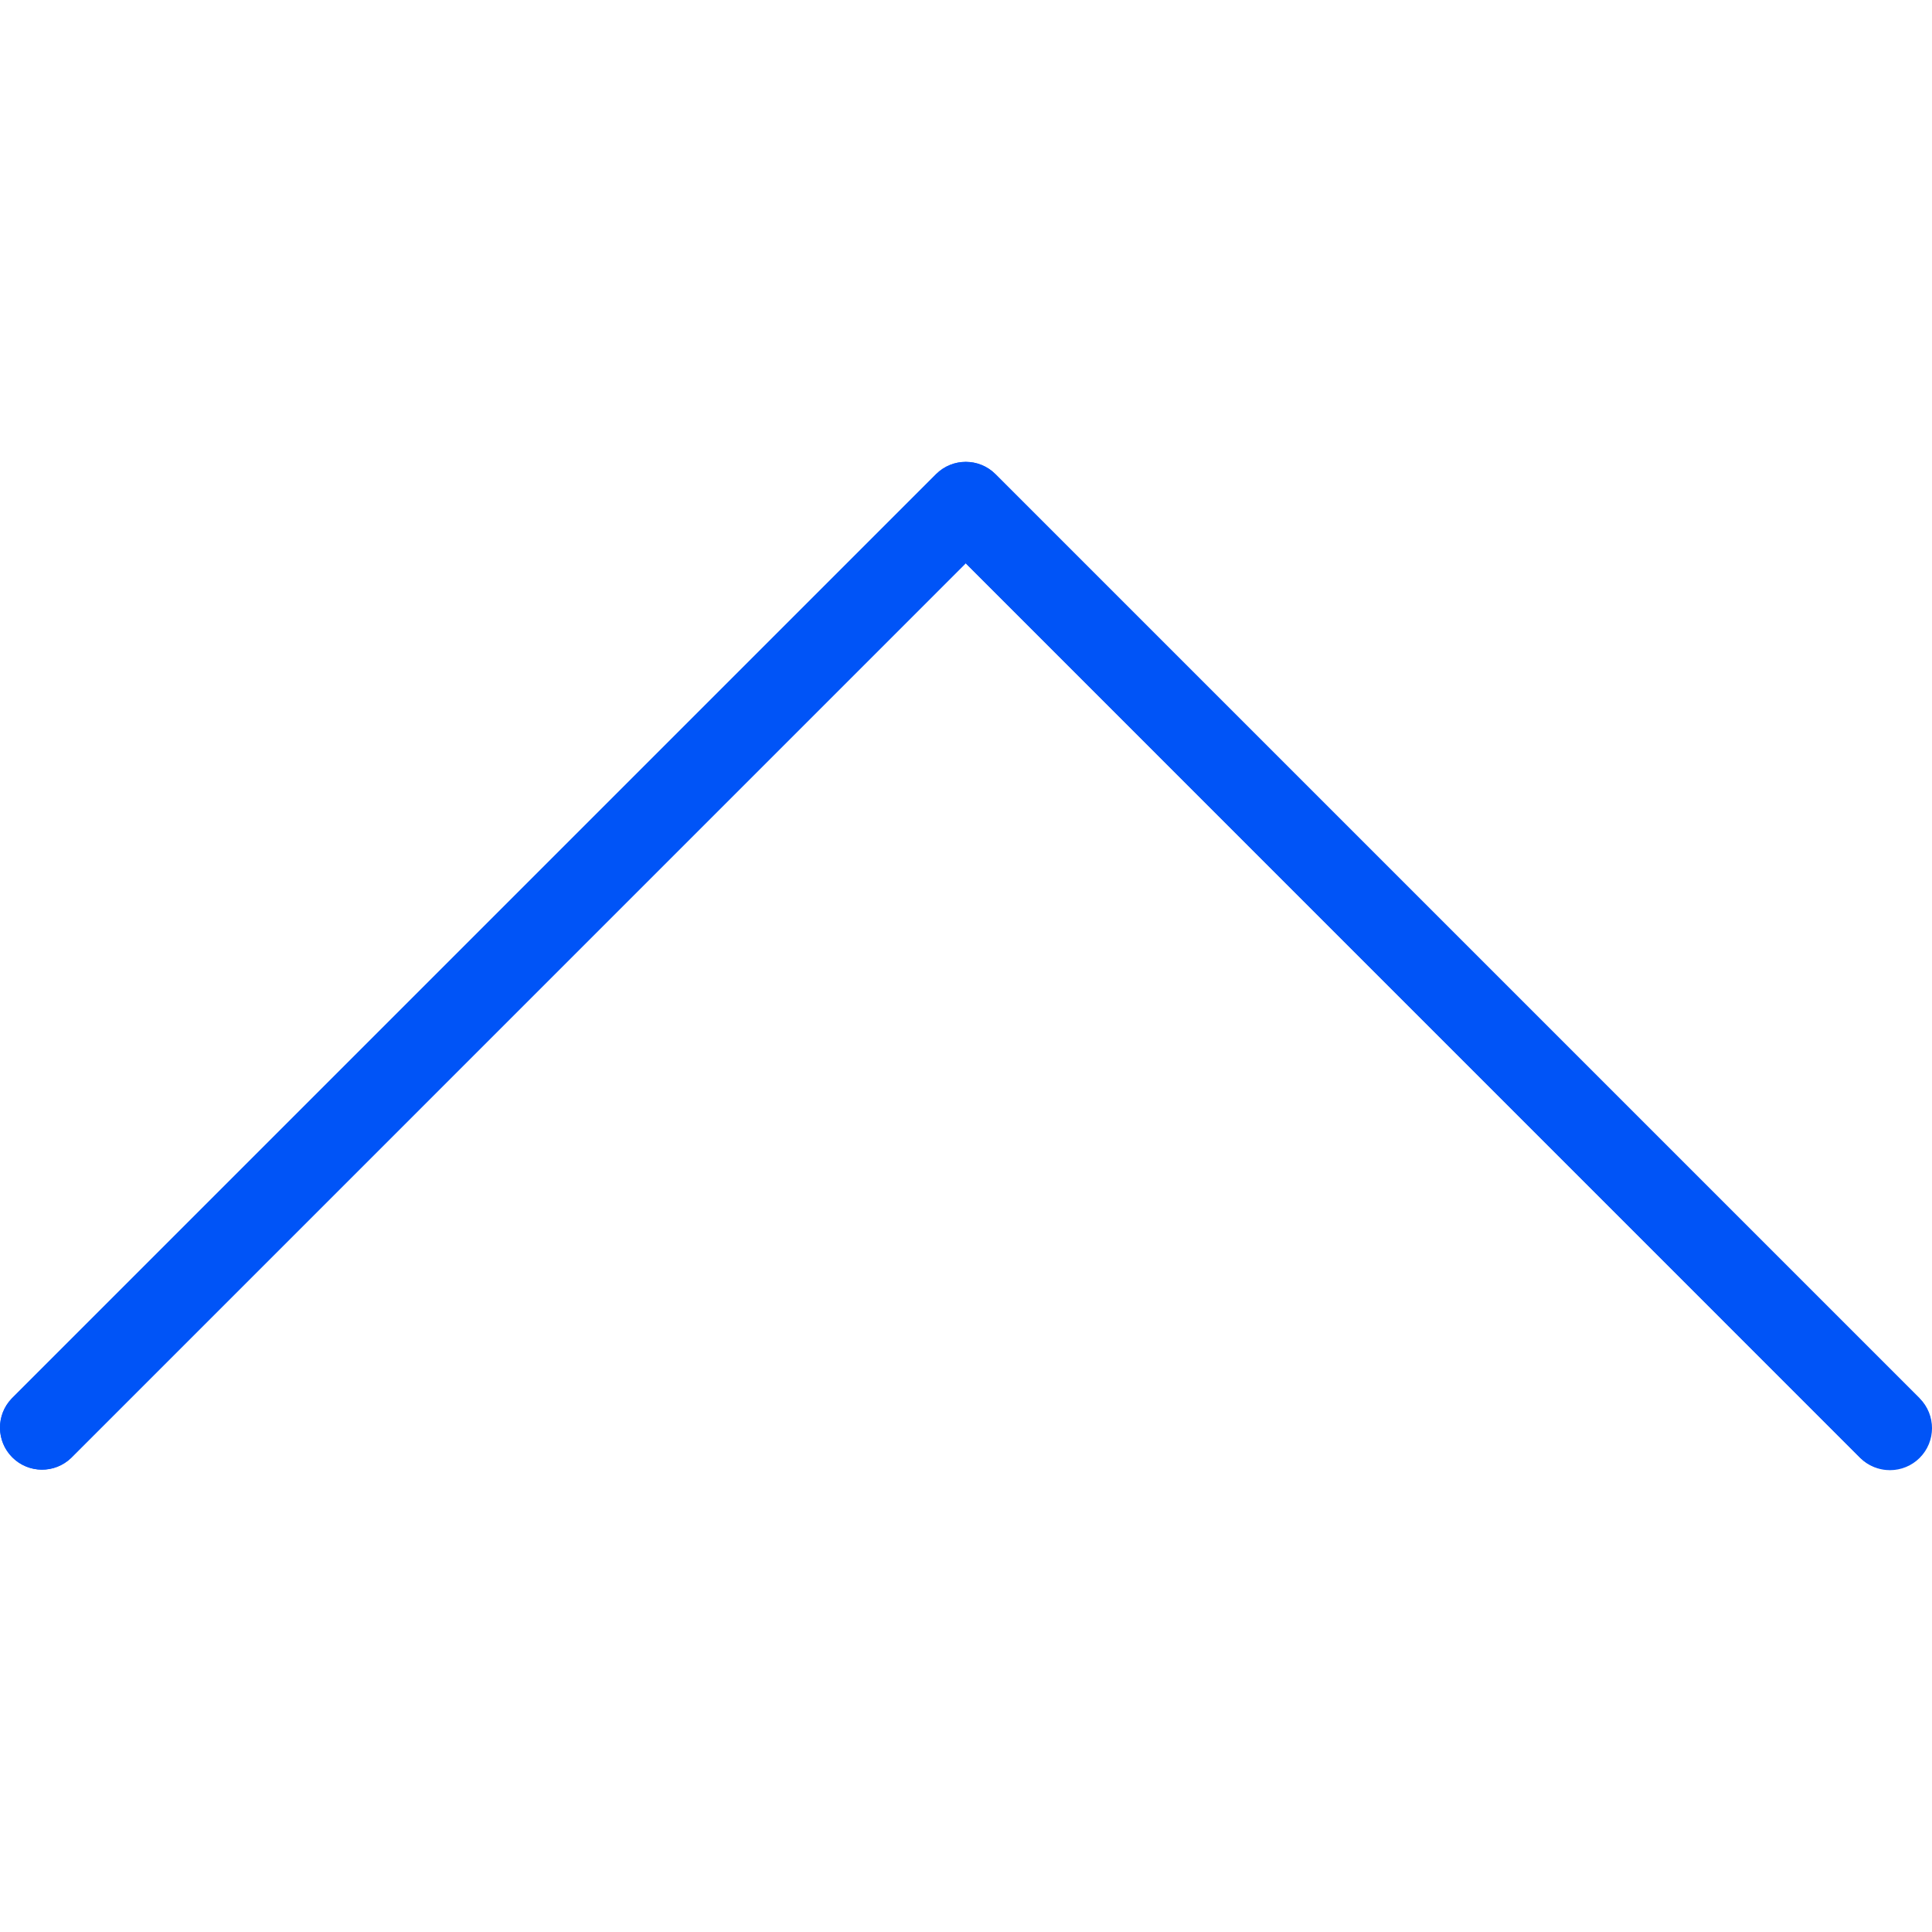
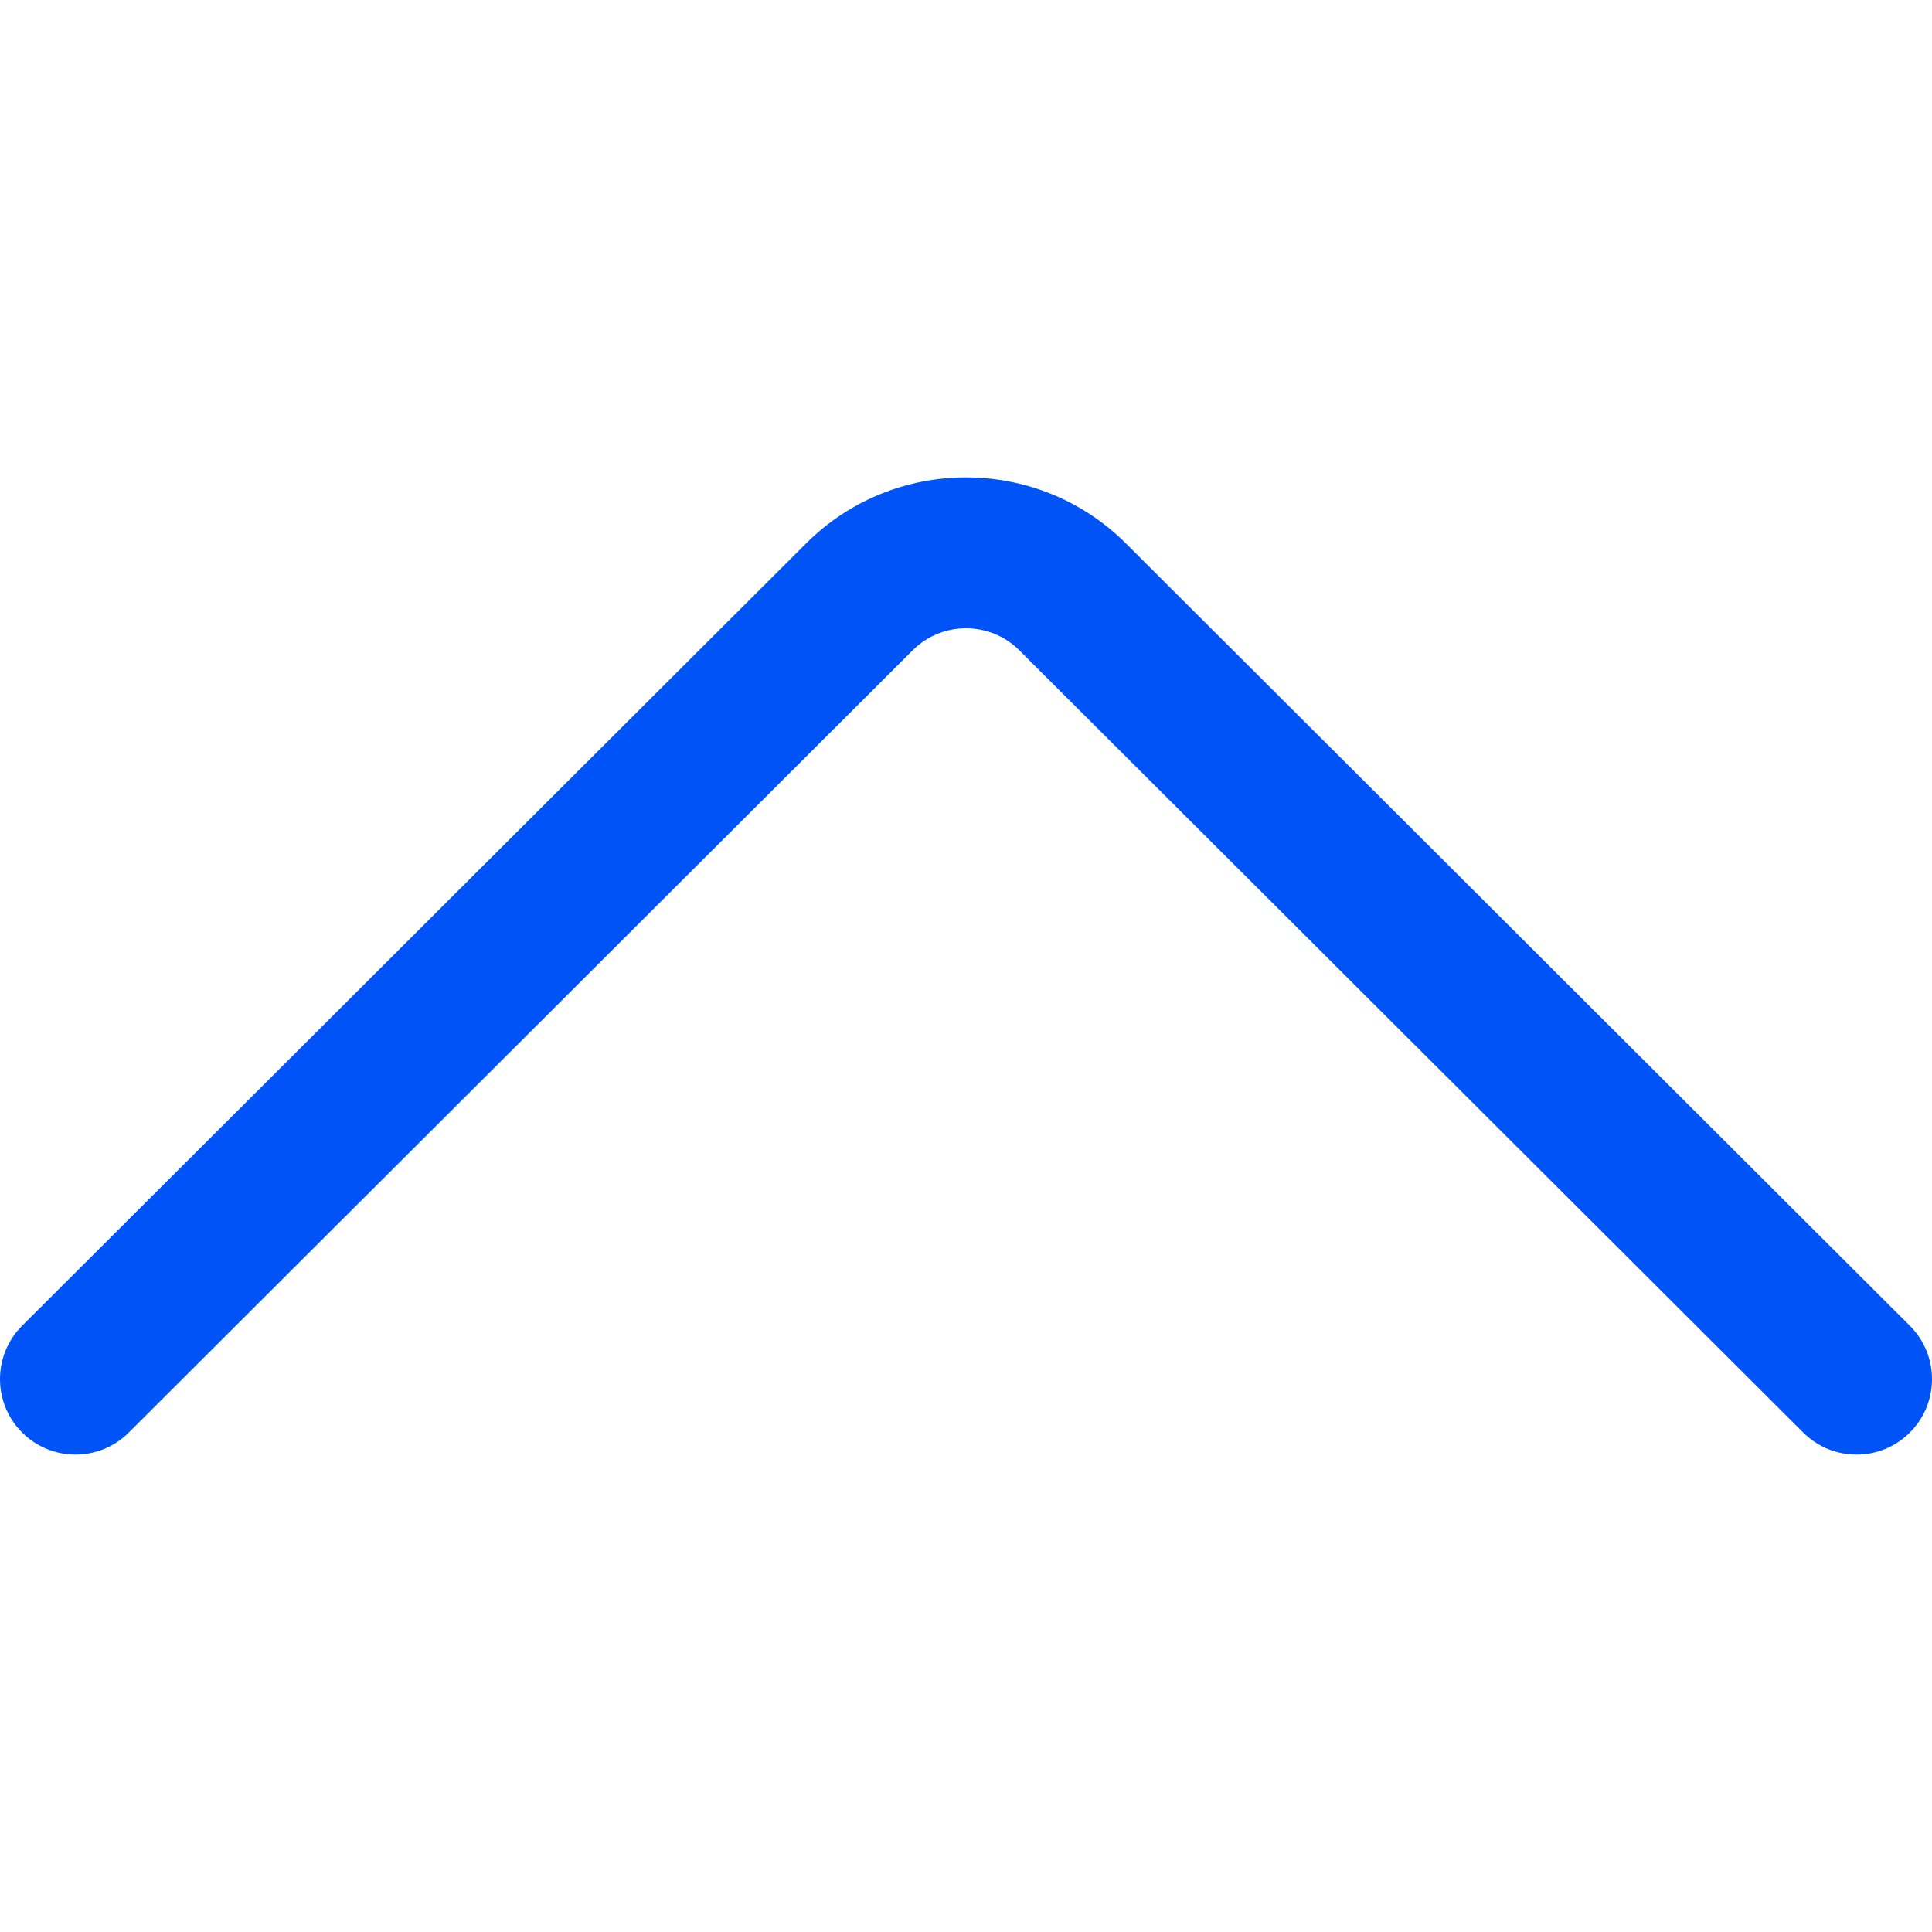
- <svg xmlns="http://www.w3.org/2000/svg" version="1.1" width="512" height="512" x="0" y="0" viewBox="0 0 490.523 490.523" style="enable-background:new 0 0 512 512" xml:space="preserve">
+ <svg xmlns="http://www.w3.org/2000/svg" version="1.1" id="Capa_1" x="0px" y="0px" viewBox="0 0 511.999 511.999" style="enable-background:new 0 0 511.999 511.999;" xml:space="preserve">
  <g>
-     <path style="" d="M487.411,355.047L252.744,120.38c-4.165-4.164-10.917-4.164-15.083,0L2.994,355.047  c-4.093,4.237-3.976,10.99,0.262,15.083c4.134,3.993,10.687,3.993,14.821,0l227.115-227.115l227.115,227.136  c4.237,4.093,10.99,3.976,15.083-0.261c3.993-4.134,3.993-10.688,0-14.821L487.411,355.047z" fill="#0054f7" data-original="#ffc107" />
-     <path d="M479.859,373.266c-2.831,0.005-5.548-1.115-7.552-3.115L245.192,143.015L18.077,370.151  c-4.237,4.093-10.99,3.976-15.083-0.262c-3.993-4.134-3.993-10.687,0-14.821l234.667-234.667c4.165-4.164,10.917-4.164,15.083,0  l234.667,234.667c4.159,4.172,4.148,10.926-0.024,15.085C485.388,372.146,482.681,373.265,479.859,373.266z" fill="#0054f7" data-original="#000000" style="" />
    <g>
+       <path d="M506.127,351.331l-207.701-207.27c-23.393-23.394-61.458-23.395-84.838-0.015L5.872,351.33    c-7.818,7.802-7.831,20.465-0.029,28.284c7.802,7.818,20.465,7.832,28.284,0.029l207.731-207.299    c7.798-7.797,20.486-7.798,28.299,0.015l207.716,207.285c3.904,3.896,9.015,5.843,14.127,5.843c5.125,0,10.25-1.958,14.156-5.872    C513.959,371.796,513.945,359.133,506.127,351.331z" fill="#0054f7" />
+     </g>
+   </g>
+   <g>
</g>
-     <g>
+   <g>
</g>
-     <g>
+   <g>
</g>
-     <g>
+   <g>
</g>
-     <g>
+   <g>
</g>
-     <g>
+   <g>
</g>
-     <g>
+   <g>
</g>
-     <g>
+   <g>
</g>
-     <g>
+   <g>
</g>
-     <g>
+   <g>
</g>
-     <g>
+   <g>
</g>
-     <g>
+   <g>
</g>
-     <g>
+   <g>
</g>
-     <g>
+   <g>
</g>
-     <g>
+   <g>
</g>
-   </g>
</svg>
